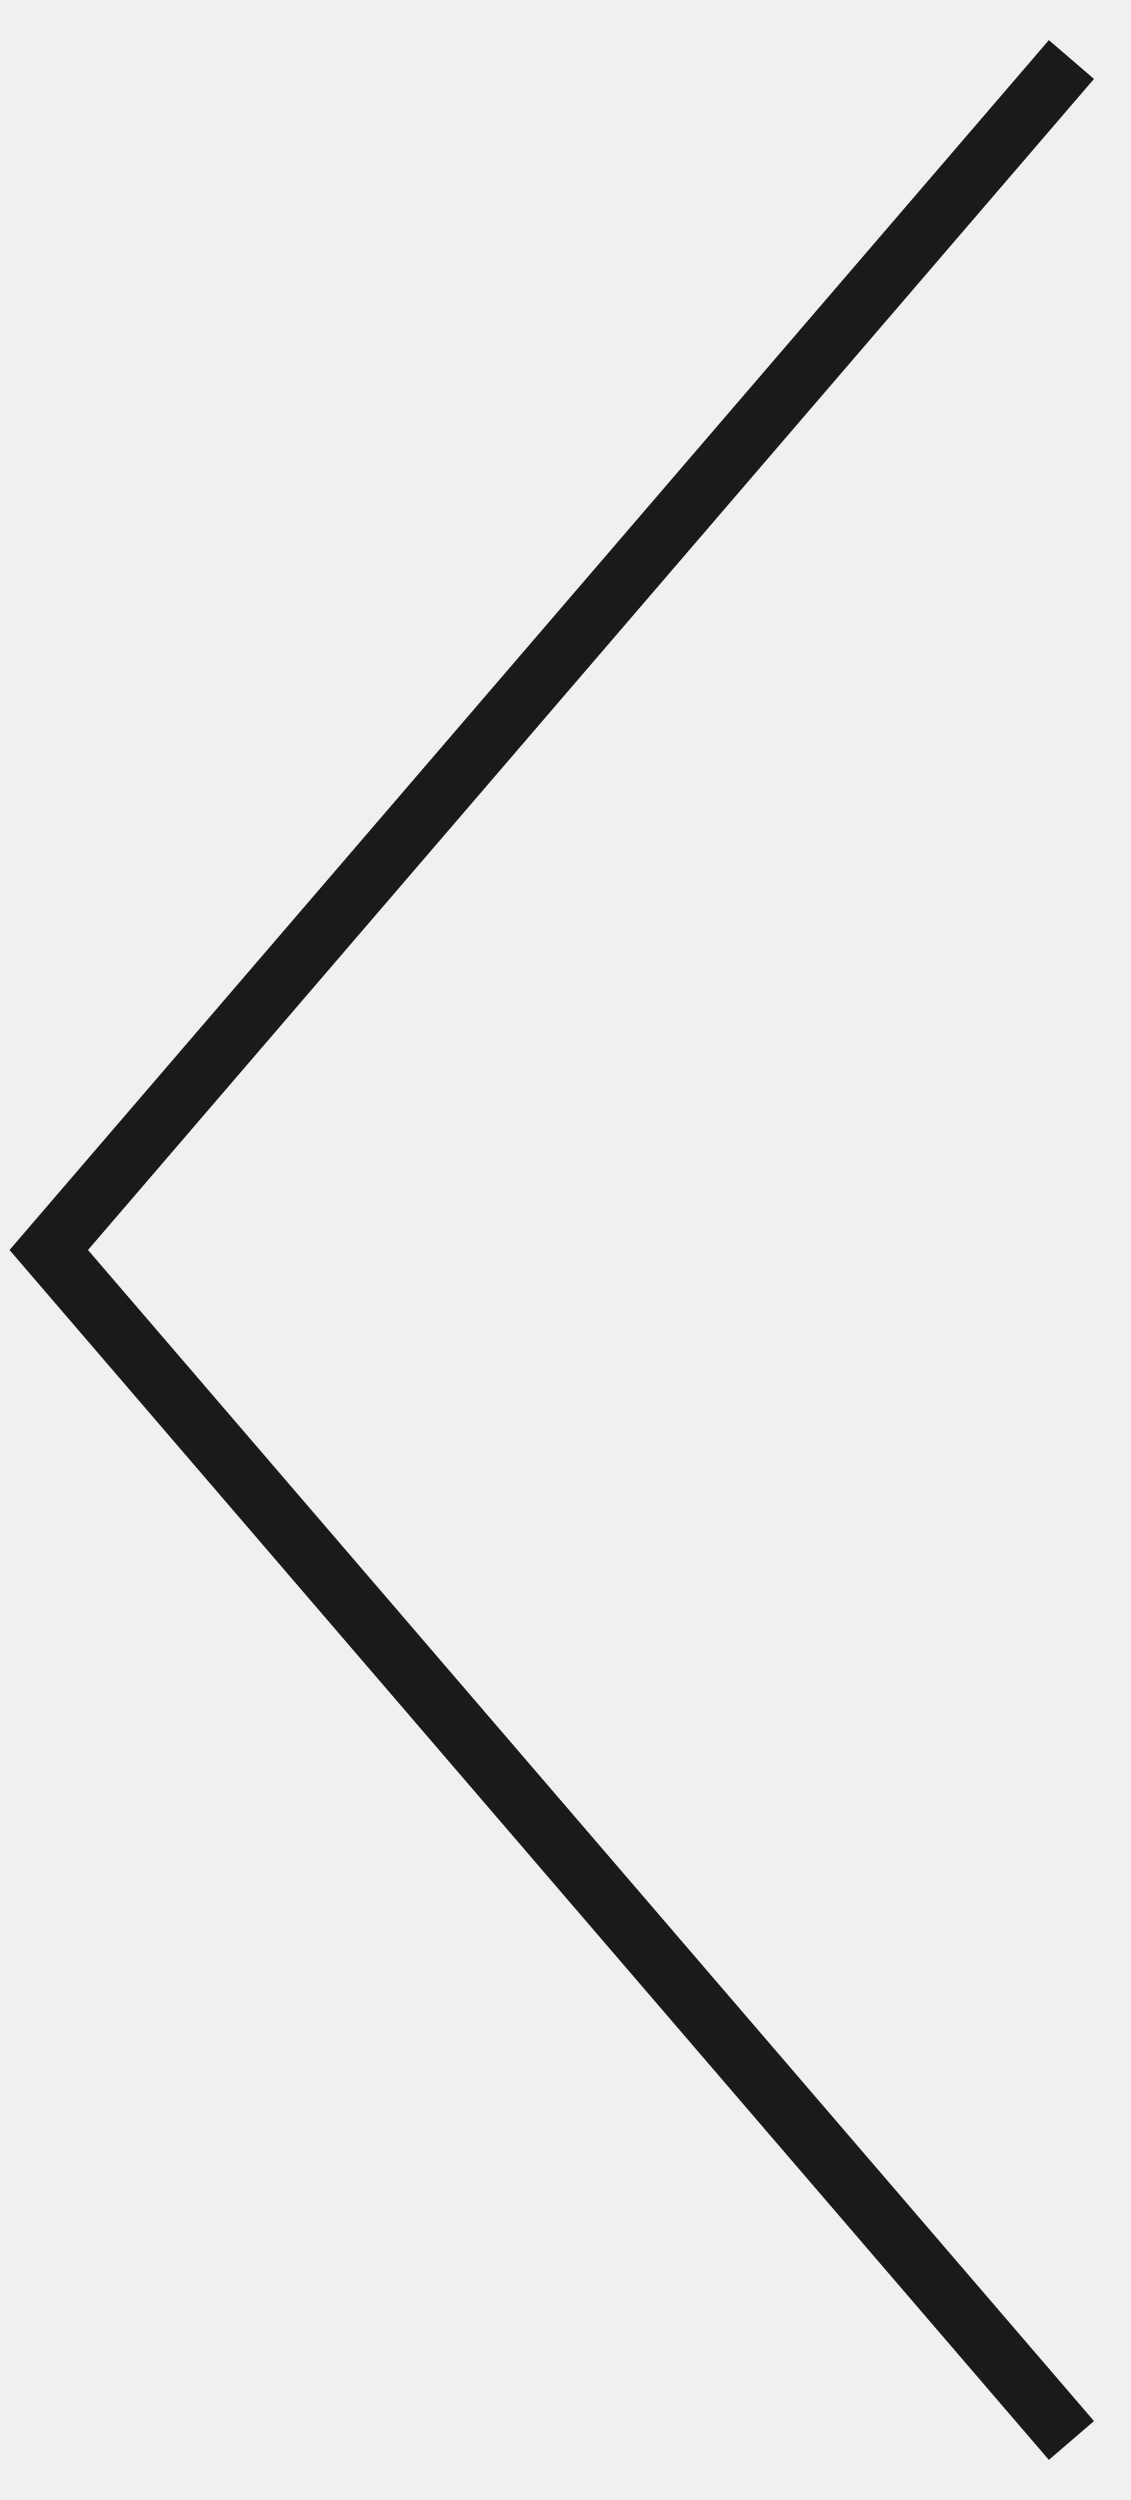
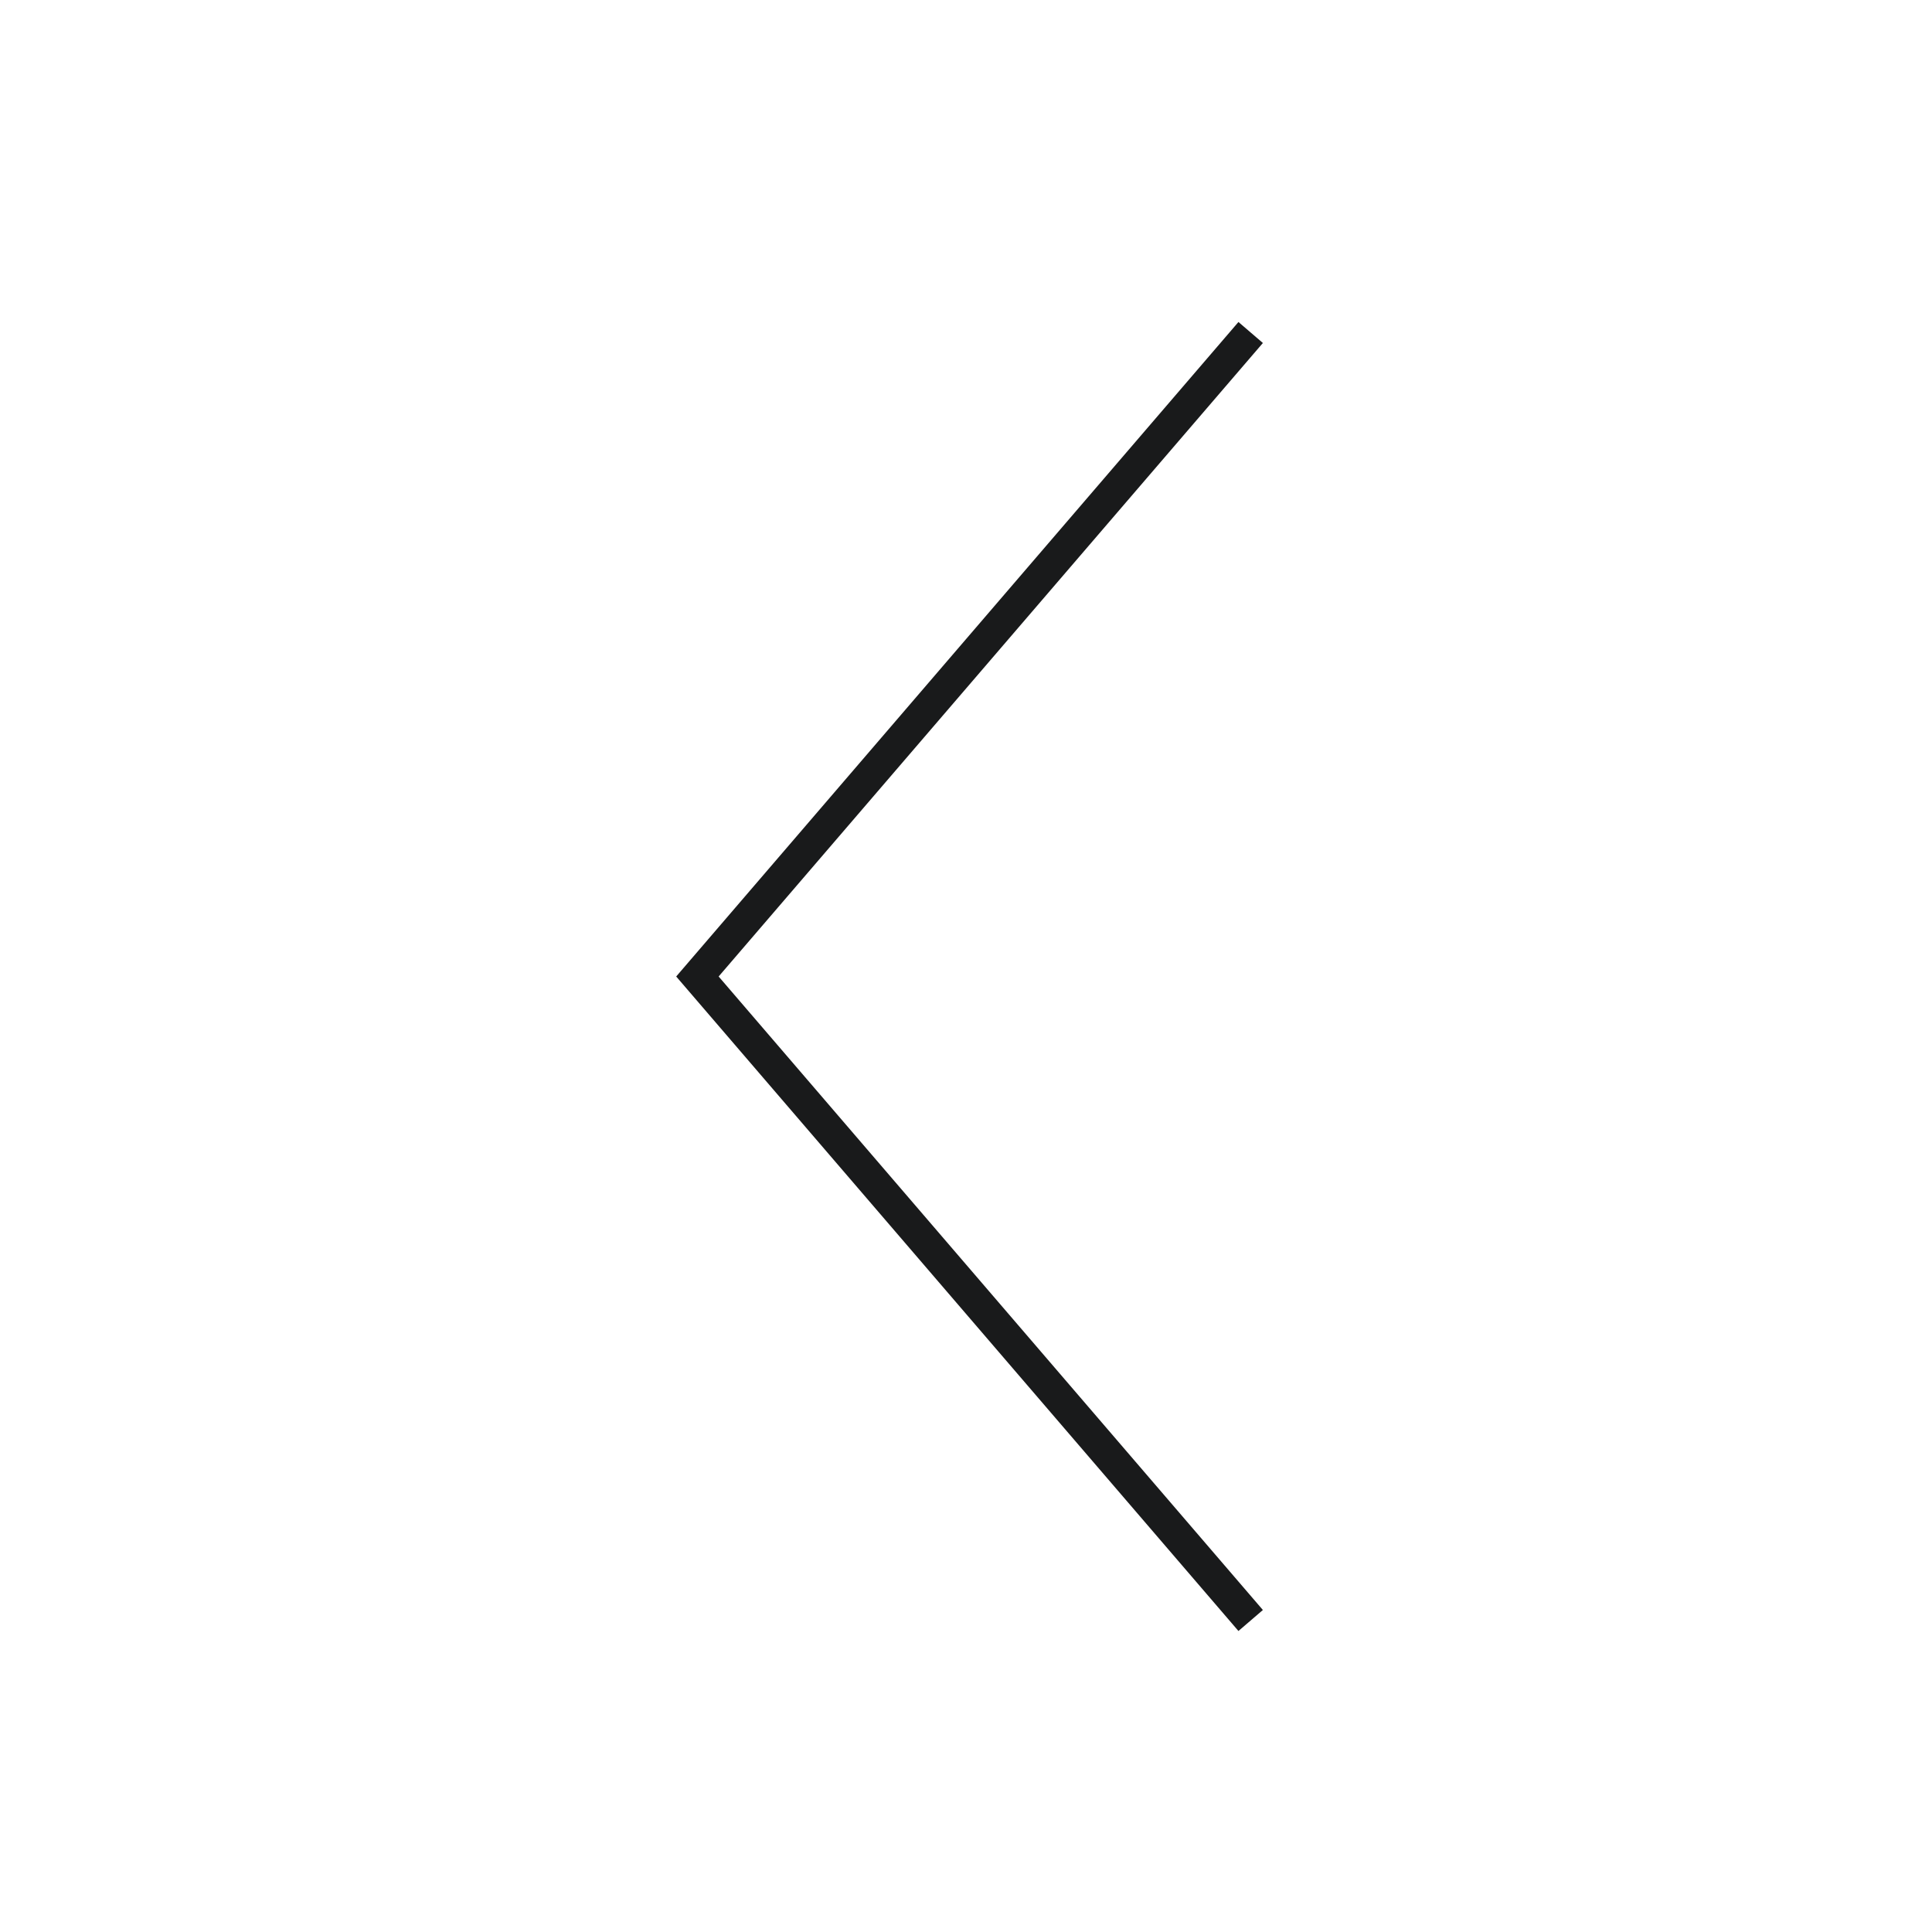
- <svg xmlns="http://www.w3.org/2000/svg" width="19" height="42" viewBox="0 0 19 42" fill="none">
-   <path fill-rule="evenodd" clip-rule="evenodd" d="M0.16 21L17.621 41.326L18.379 40.674L1.478 21L18.379 1.326L17.621 0.674L0.16 21Z" fill="#191A1B" />
+ <svg xmlns="http://www.w3.org/2000/svg" width="60" height="60" viewBox="0 0 60 60" fill="none">
+   <path d="M0 0H60V60H0V0Z" fill="white" />
+   <path fill-rule="evenodd" clip-rule="evenodd" d="M21 30.326L38.461 50.652L39.22 50L22.318 30.326L39.22 10.652L38.461 10L21 30.326Z" fill="#191A1B" />
</svg>
